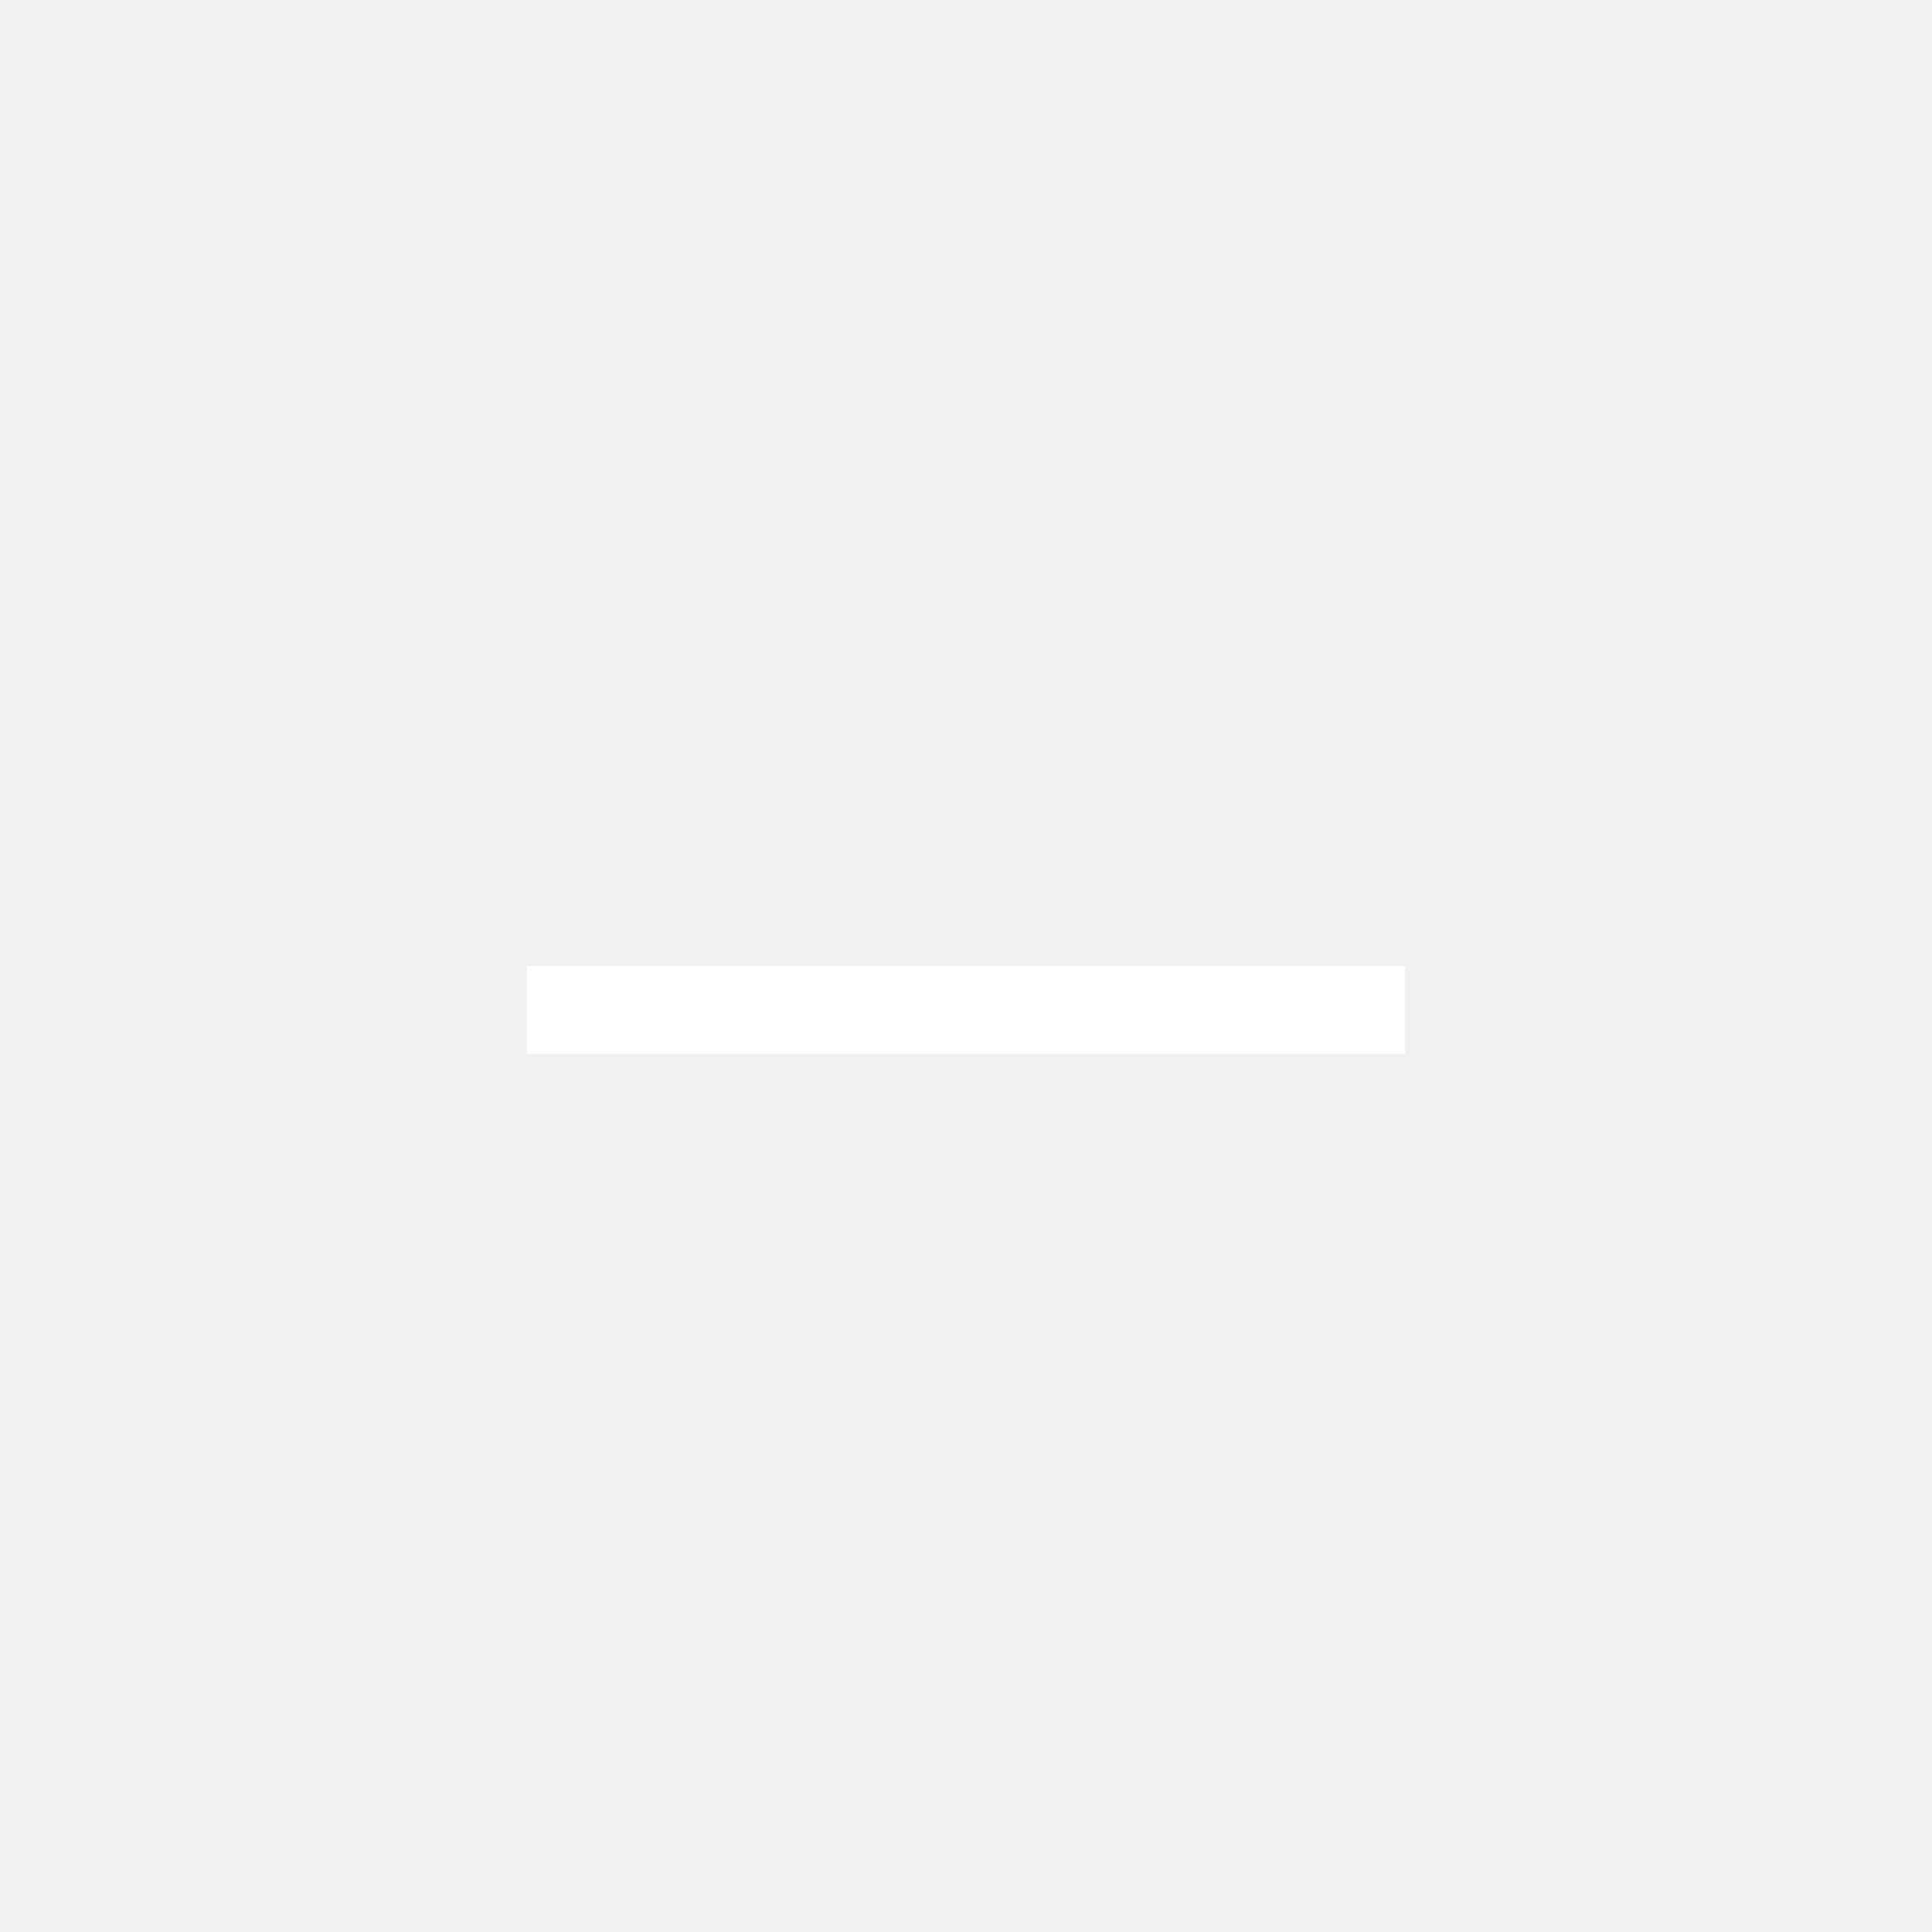
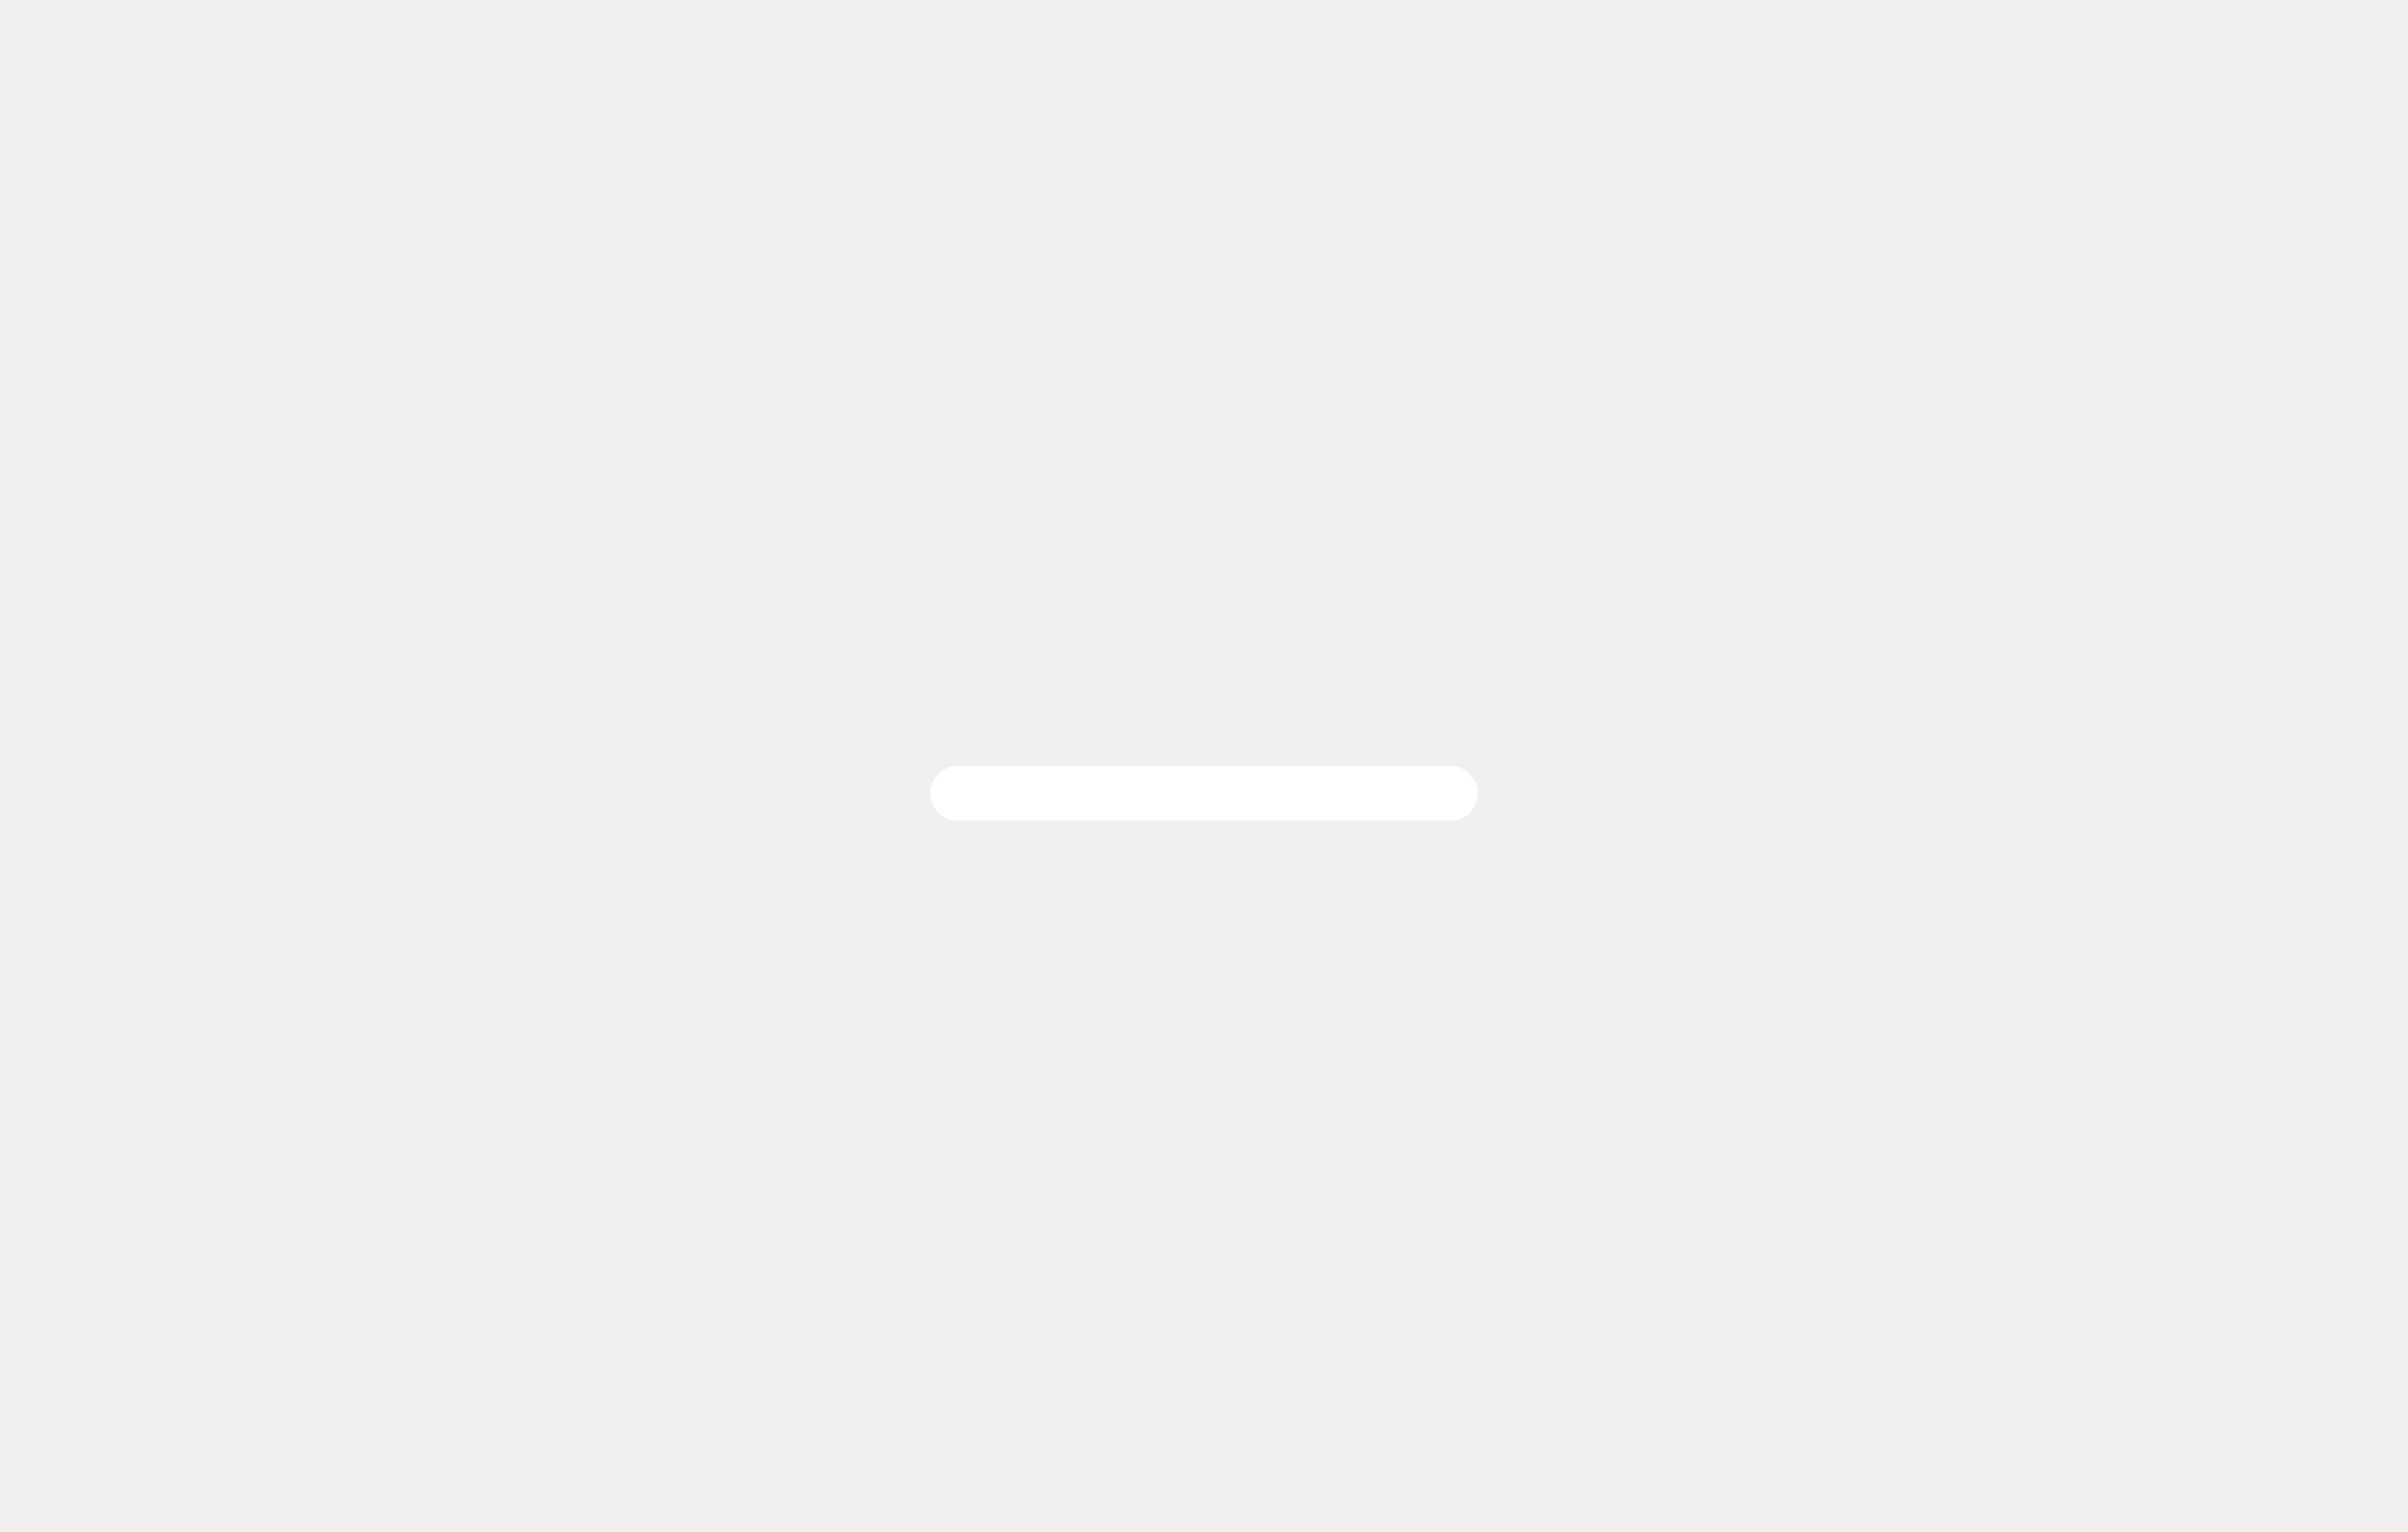
- <svg xmlns="http://www.w3.org/2000/svg" xmlns:xlink="http://www.w3.org/1999/xlink" id="svg4306" width="22" height="22" version="1.1" style="enable-background:new">
+ <svg xmlns="http://www.w3.org/2000/svg" xmlns:xlink="http://www.w3.org/1999/xlink" id="svg4306" width="44" height="28" version="1.1" style="enable-background:new">
  <defs id="defs24">
-     <filter color-interpolation-filters="sRGB" height="1.048" width="1.048" y="-.024" x="-.024" id="filter11290">
+     <filter color-interpolation-filters="sRGB" height="1.048" width="1.048" y="-0.024" x="-0.024" id="filter11290">
      <feGaussianBlur id="feGaussianBlur879" stdDeviation="0.159" />
    </filter>
-     <linearGradient gradientUnits="userSpaceOnUse" gradientTransform="translate(-0.0078552,-5.0139e-5)" y2=".898" y1="16.296" x2="16.137" x1=".739" id="linearGradient1005">
+     <linearGradient gradientUnits="userSpaceOnUse" gradientTransform="translate(-0.0078552,-5.0139e-5)" y2="0.898" y1="16.296" x2="16.137" x1="0.739" id="linearGradient1005">
      <stop id="stop882" offset="0" stop-color="#ff963c" />
      <stop id="stop884" offset="1" stop-color="#ffdc55" />
    </linearGradient>
-     <filter color-interpolation-filters="sRGB" height="1.166" width="1.17" y="-.083" x="-.085" id="filter1223">
+     <filter color-interpolation-filters="sRGB" height="1.166" width="1.17" y="-0.083" x="-0.085" id="filter1223">
      <feGaussianBlur id="feGaussianBlur887" stdDeviation="0.336" />
    </filter>
  </defs>
  <use x="0" y="0" xlink:href="#g1051" id="use1053" transform="translate(27.9661)" width="100%" height="100%" />
-   <g id="active-center">
-     <rect ry="0" rx="0" y="9.6172789e-07" x="1.2357177e-06" height="22" width="22" id="rect962" style="opacity:0;fill:#000000;fill-opacity:1;fill-rule:evenodd;stroke:none;stroke-width:3;stroke-linecap:round;stroke-linejoin:round;stroke-miterlimit:4;stroke-dasharray:none;stroke-opacity:1;paint-order:fill markers stroke" />
-     <rect ry="0" y="11" x="6" height="1" width="10" id="rect842" style="opacity:1;fill:#ffffff;fill-opacity:1;stroke:none;stroke-width:0.816;stroke-linecap:round;stroke-miterlimit:4;stroke-dasharray:none;stroke-opacity:1" />
-   </g>
-   <g id="inactive-center" transform="translate(-0.6555633)">
-     <rect style="opacity:0;fill:#000000;fill-opacity:1;fill-rule:evenodd;stroke:none;stroke-width:3;stroke-linecap:round;stroke-linejoin:round;stroke-miterlimit:4;stroke-dasharray:none;stroke-opacity:1;paint-order:fill markers stroke" id="rect1015" width="22" height="22" x="28.656" y="0.061" rx="0" ry="0" />
-     <rect style="opacity:0.5;fill:#ffffff;fill-opacity:1;stroke:none;stroke-width:0.816;stroke-linecap:round;stroke-miterlimit:4;stroke-dasharray:none;stroke-opacity:1" id="rect844" width="10" height="1" x="34.656" y="11" ry="0" />
-   </g>
-   <g id="deactivated-center" transform="translate(0.1410484)">
-     <rect ry="0" rx="0" y="0.806" x="58.859" height="22" width="22" id="rect1020" style="opacity:0;fill:#000000;fill-opacity:1;fill-rule:evenodd;stroke:none;stroke-width:3;stroke-linecap:round;stroke-linejoin:round;stroke-miterlimit:4;stroke-dasharray:none;stroke-opacity:1;paint-order:fill markers stroke" />
-     <rect ry="0" y="11" x="64.859" height="1" width="10" id="rect893" style="opacity:0.5;fill:#ffffff;fill-opacity:1;stroke:none;stroke-width:0.816;stroke-linecap:round;stroke-miterlimit:4;stroke-dasharray:none;stroke-opacity:1" />
-   </g>
-   <g id="hover-center">
-     <rect style="display:inline;opacity:1;fill:none;fill-opacity:1;stroke:none;stroke-width:1.375;stroke-linecap:butt;stroke-linejoin:miter;stroke-miterlimit:4;stroke-dasharray:none;stroke-dashoffset:0;stroke-opacity:0" id="rect6316" width="22" height="22" x="6.2584604e-07" y="32" />
-     <g transform="translate(25)" id="g921">
-       <rect style="opacity:0.1;fill:#ffffff;fill-opacity:1;stroke:none;stroke-width:1.222;stroke-linecap:round;stroke-miterlimit:4;stroke-dasharray:none;stroke-opacity:1" id="rect913" width="22" height="22" x="-25" y="32" ry="0" />
-       <rect style="opacity:1;fill:#ffffff;fill-opacity:1;stroke:none;stroke-width:0.816;stroke-linecap:round;stroke-miterlimit:4;stroke-dasharray:none;stroke-opacity:1" id="rect846" width="10" height="1" x="-19" y="43" ry="0" />
+   <g transform="matrix(3.779528,0,0,3.779528,3.500005,-0.999999)" id="active-center">
+     <g transform="matrix(1.157895,0,0,0.8750001,-1.538762,8.830469)" id="use1626">
+       <rect y="-9.79" x="0.529" height="8.467" width="10.054" id="rect13196" style="opacity:0.003;fill:#000000;fill-opacity:1;stroke-width:0.349" />
+     </g>
+     <g transform="translate(-19.44688,20.6375)" id="use1638">
+       <rect y="-19.579" x="21.431" height="5.821" width="5.821" id="rect13190" style="opacity:0.003;fill:#000000;fill-opacity:1;stroke-width:0.22" />
+       <rect class="ColorScheme-Text" ry="0.132" rx="0.132" y="-16.669" x="23.019" height="0.265" width="2.646" id="rect13192" style="color:#232629;fill:#ffffff;fill-opacity:1" />
    </g>
  </g>
-   <g id="pressed-center" transform="translate(0,-0.5)">
-     <rect y="57.5" x="6.2316286e-07" height="22" width="22" id="rect6412" style="display:inline;opacity:1;fill:none;fill-opacity:1;stroke:none;stroke-width:1.375;stroke-linecap:butt;stroke-linejoin:miter;stroke-miterlimit:4;stroke-dasharray:none;stroke-dashoffset:0;stroke-opacity:0" />
-     <g transform="translate(25,-0.5)" id="g946">
-       <rect ry="0" y="58" x="-25" height="22" width="22" id="rect915" style="opacity:0.2;fill:#ffffff;fill-opacity:1;stroke:none;stroke-width:1.222;stroke-linecap:round;stroke-miterlimit:4;stroke-dasharray:none;stroke-opacity:1" />
-       <rect ry="0" y="69" x="-19" height="1" width="10" id="rect917" style="opacity:1;fill:#ffffff;fill-opacity:1;stroke:none;stroke-width:0.816;stroke-linecap:round;stroke-miterlimit:4;stroke-dasharray:none;stroke-opacity:1" />
+   <g transform="matrix(3.779528,0,0,3.779528,47.50001,-45)" id="inactive-center">
+     <g transform="matrix(1.157895,0,0,0.8750001,-1.538762,20.47214)" id="use1624">
+       <rect y="-9.79" x="0.529" height="8.467" width="10.054" id="rect13301" style="opacity:0.003;fill:#000000;fill-opacity:1;stroke-width:0.349" />
+     </g>
+     <g transform="translate(-19.44688,32.27917)" id="use1644">
+       <rect y="-19.579" x="21.431" height="5.821" width="5.821" id="rect13291" style="opacity:0.003;fill:#000000;fill-opacity:1;stroke-width:0.22" />
+       <rect class="ColorScheme-Text" ry="0.132" rx="0.132" y="-16.669" x="23.019" height="0.265" width="2.646" id="rect13293" style="color:#232629;fill:#ffffff;fill-opacity:1;opacity:0.4" />
+     </g>
+   </g>
+   <g transform="matrix(3.779528,0,0,3.779528,91.50001,-45)" id="deactivated-center">
+     <g transform="matrix(1.157895,0,0,0.8750001,-1.538762,20.47214)" id="g15892">
+       <rect y="-9.79" x="0.529" height="8.467" width="10.054" id="rect15890" style="opacity:0.003;fill:#000000;fill-opacity:1;stroke-width:0.349" />
+     </g>
+     <g transform="translate(-19.44688,32.27917)" id="g15898">
+       <rect y="-19.579" x="21.431" height="5.821" width="5.821" id="rect15894" style="opacity:0.003;fill:#000000;fill-opacity:1;stroke-width:0.22" />
+       <rect class="ColorScheme-Text" ry="0.132" rx="0.132" y="-16.669" x="23.019" height="0.265" width="2.646" id="rect15896" style="color:#232629;opacity:0.4;fill:#ffffff;fill-opacity:1" />
+     </g>
+   </g>
+   <g transform="matrix(3.779528,0,0,3.779528,-45,28)" id="hover-center">
+     <g id="use1628" transform="matrix(1.157895,0,0,0.875,11.29353,17.36328)">
+       <rect style="color:#232629;opacity:0.1;fill:#ffffff;fill-opacity:1" id="rect17449" width="10.054" height="8.467" x="0.529" y="-19.844" class="ColorScheme-Text" />
+     </g>
+     <g id="use1634" transform="translate(-12.7,25.92917)">
+       <rect y="-25.135" x="27.517" height="5.821" width="5.821" id="rect17443" style="opacity:0.003;fill:#000000;fill-opacity:1;stroke-width:0.22" />
+       <rect style="color:#232629;fill:#ffffff;fill-opacity:1" id="rect17445" width="2.646" height="0.265" x="29.104" y="-22.225" rx="0.132" ry="0.132" class="ColorScheme-Text" />
+     </g>
+   </g>
+   <g transform="matrix(3.779528,0,0,3.779528,-95,56)" id="pressed-center">
+     <g id="use1630" transform="matrix(1.157895,0,0,0.875,24.5227,26.6237)">
+       <rect y="-30.427" x="0.529" height="8.467" width="10.054" id="rect19001" style="color:#232629;opacity:0.2;fill:#ffffff;fill-opacity:1" class="ColorScheme-Text" />
+     </g>
+     <g id="use1640" transform="translate(0.5291675,25.92917)">
+       <rect style="opacity:0.003;fill:#000000;fill-opacity:1;stroke-width:0.22" id="rect19005" width="5.821" height="5.821" x="27.517" y="-25.135" />
+       <rect style="color:#232629;fill:#ffffff;fill-opacity:1" id="rect19007" width="2.646" height="0.265" x="29.104" y="-22.225" rx="0.132" ry="0.132" class="ColorScheme-Text" />
    </g>
  </g>
</svg>
